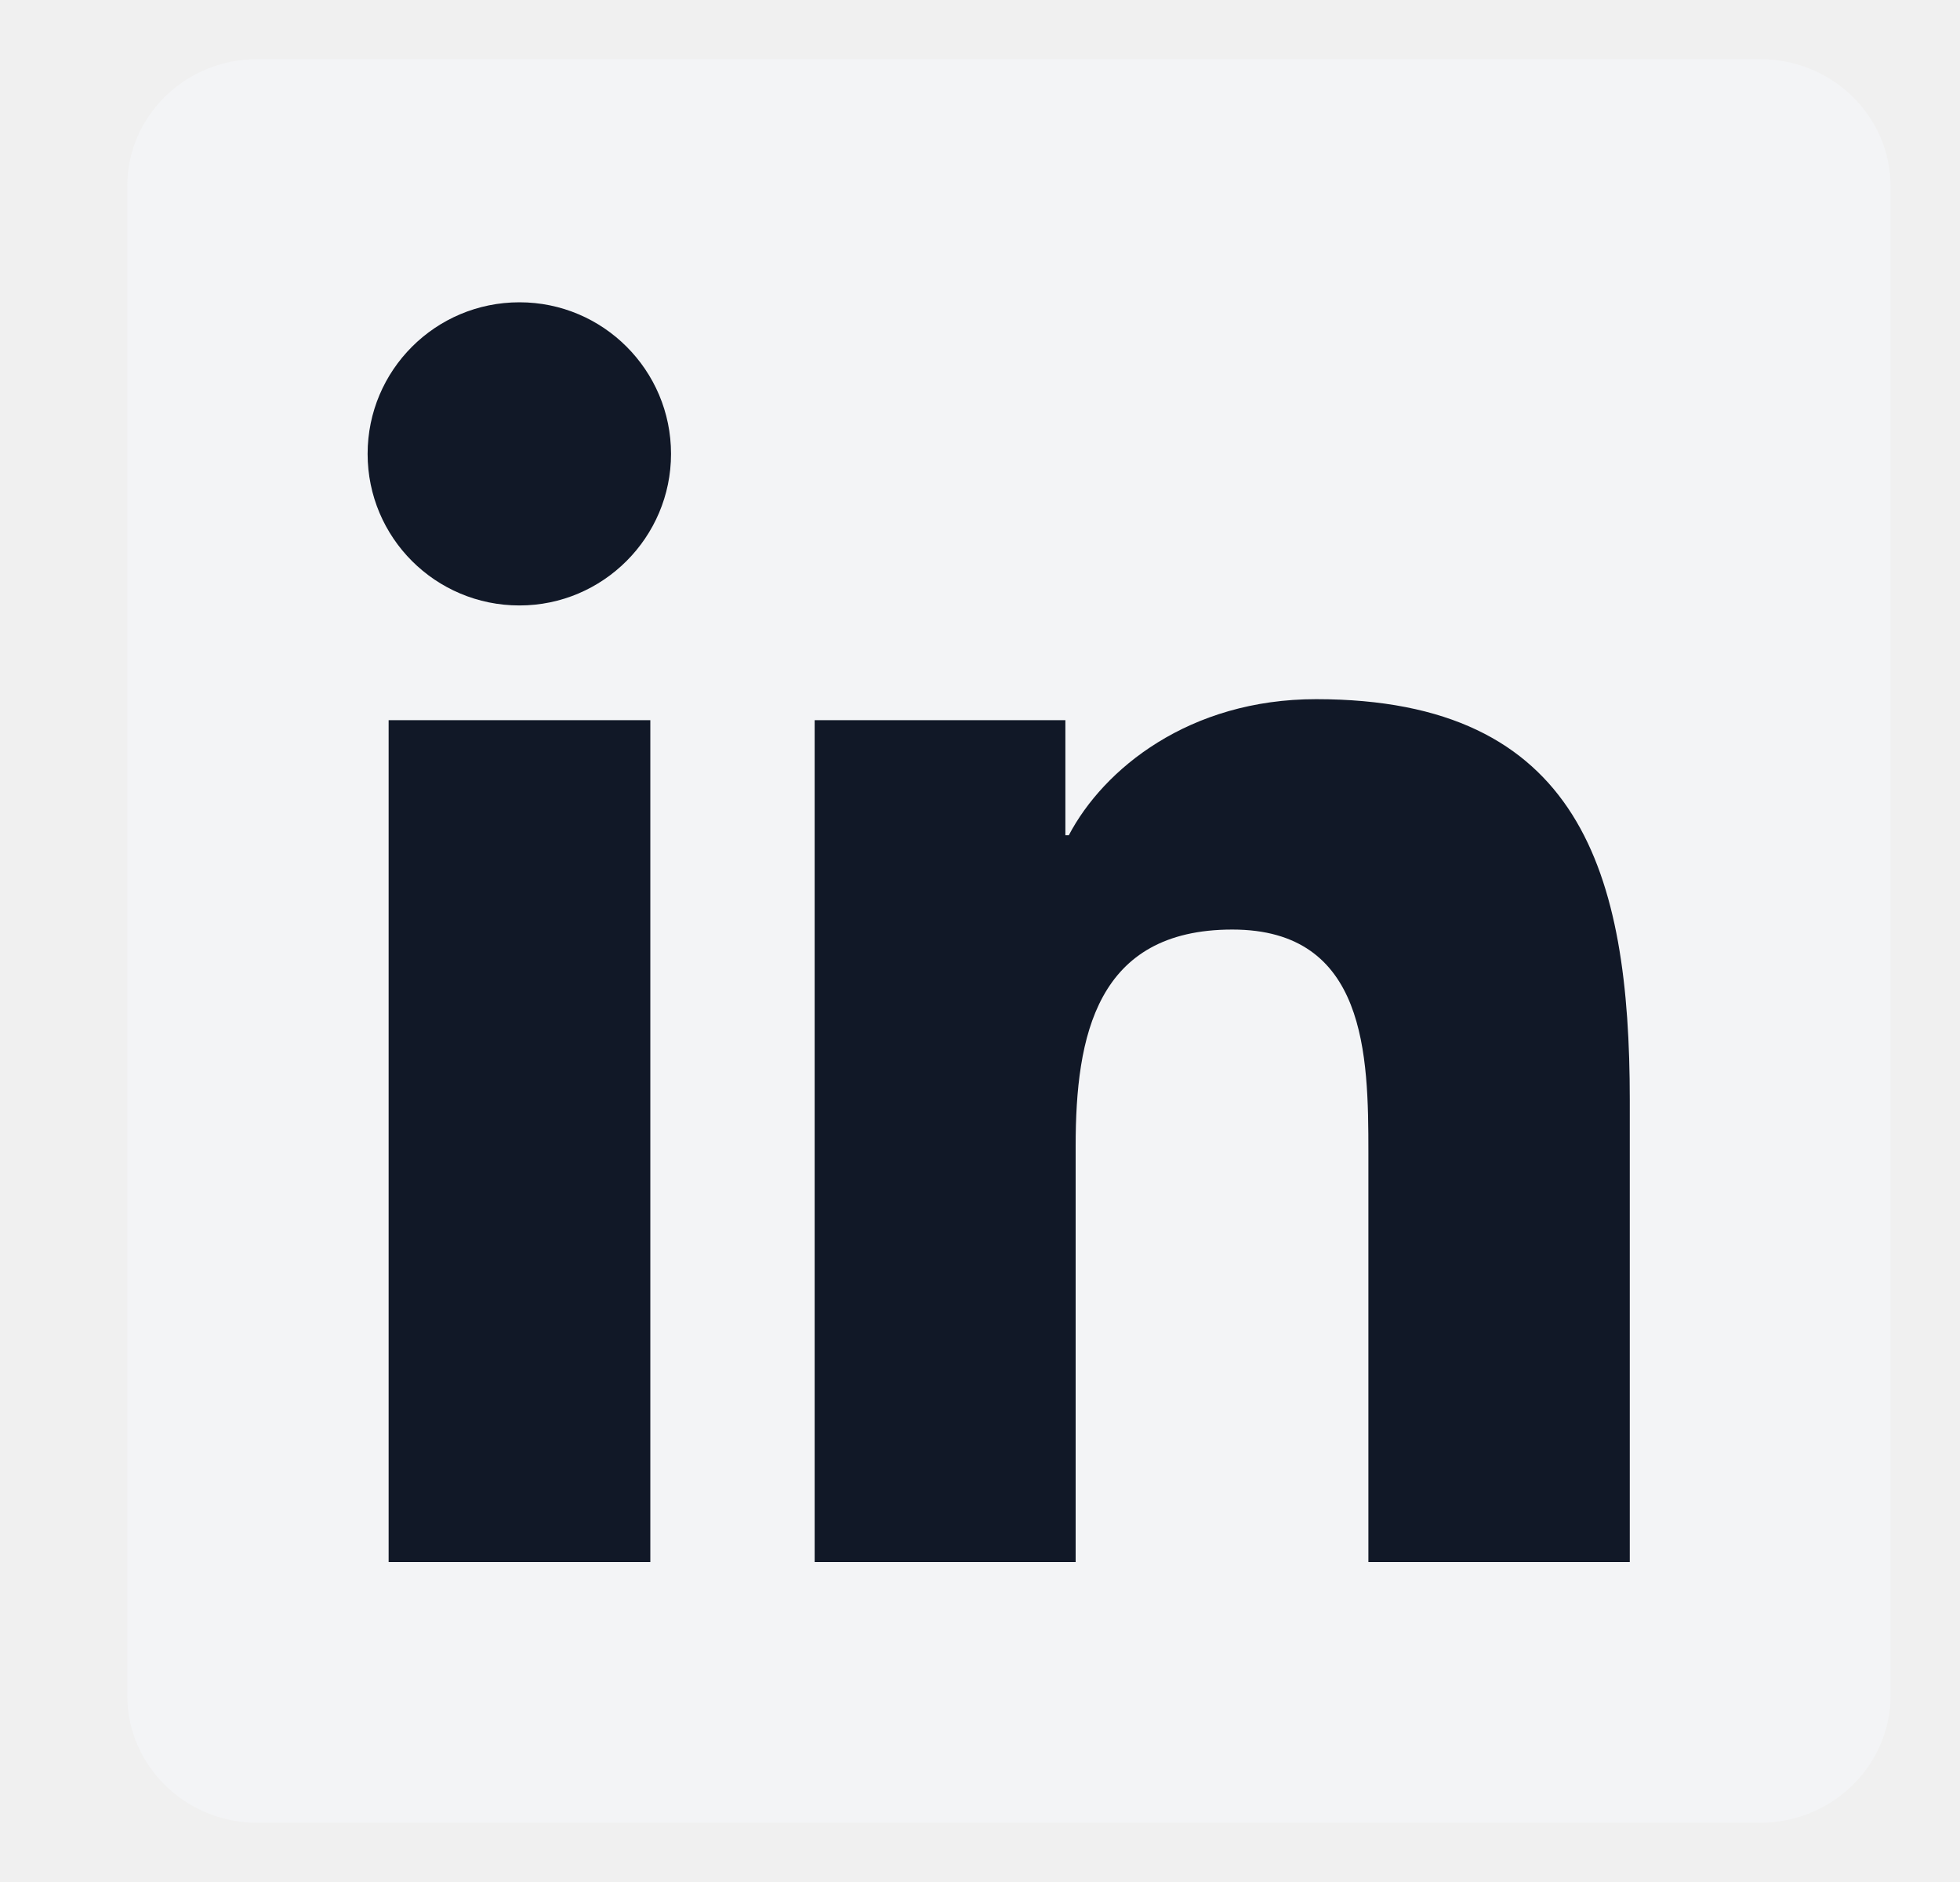
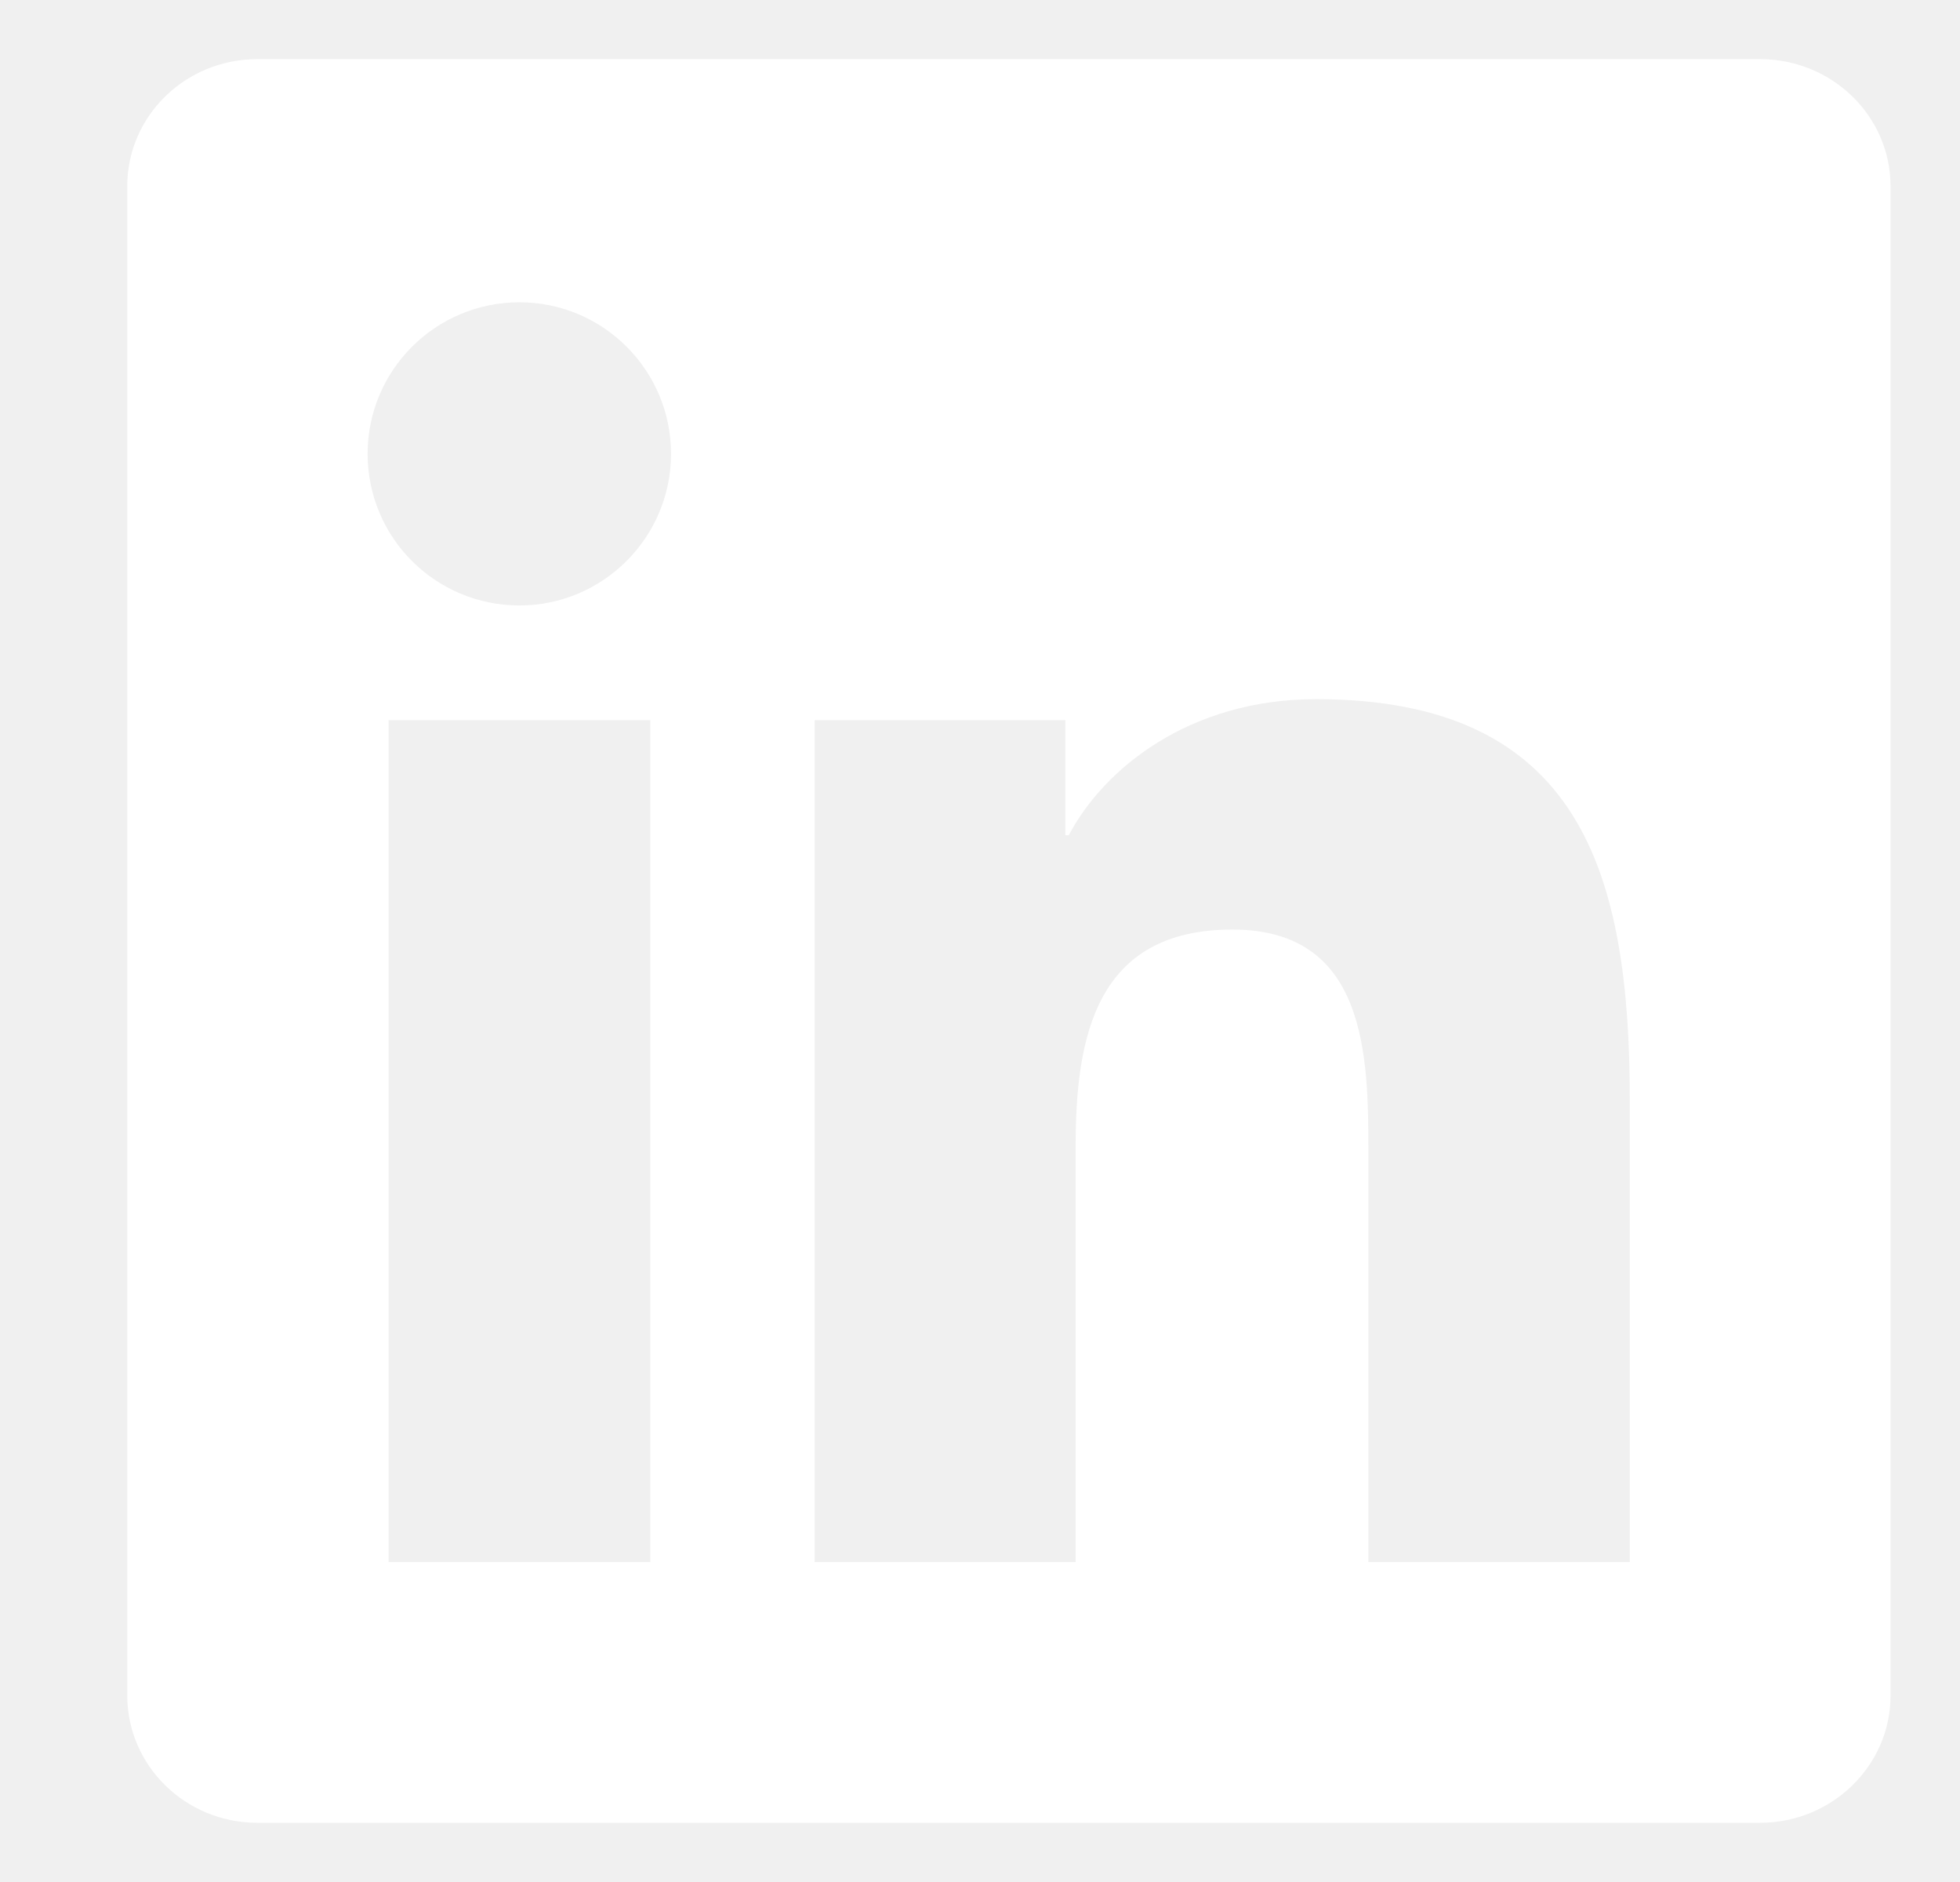
<svg xmlns="http://www.w3.org/2000/svg" width="25" height="24" viewBox="0 0 25 24" fill="none">
  <g clip-path="url(#clip0_2114_1073)">
-     <rect x="2.165" y="2.543" width="21.044" height="19.477" fill="#111827" />
-     <path d="M22.449 0.754H3.283C2.365 0.754 1.623 1.479 1.623 2.375V21.62C1.623 22.516 2.365 23.245 3.283 23.245H22.449C23.367 23.245 24.114 22.516 24.114 21.624V2.375C24.114 1.479 23.367 0.754 22.449 0.754ZM8.295 19.92H4.957V9.184H8.295V19.92ZM6.626 7.721C5.554 7.721 4.689 6.856 4.689 5.788C4.689 4.721 5.554 3.855 6.626 3.855C7.693 3.855 8.559 4.721 8.559 5.788C8.559 6.851 7.693 7.721 6.626 7.721ZM20.788 19.92H17.454V14.701C17.454 13.458 17.432 11.854 15.719 11.854C13.984 11.854 13.72 13.212 13.72 14.613V19.92H10.391V9.184H13.589V10.651H13.633C14.076 9.807 15.166 8.916 16.787 8.916C20.165 8.916 20.788 11.139 20.788 14.029V19.92V19.92Z" fill="#F3F4F6" />
+     <path d="M22.449 0.754H3.283C2.365 0.754 1.623 1.479 1.623 2.375V21.62C1.623 22.516 2.365 23.245 3.283 23.245H22.449C23.367 23.245 24.114 22.516 24.114 21.624V2.375C24.114 1.479 23.367 0.754 22.449 0.754ZM8.295 19.92H4.957V9.184H8.295V19.92ZM6.626 7.721C5.554 7.721 4.689 6.856 4.689 5.788C4.689 4.721 5.554 3.855 6.626 3.855C7.693 3.855 8.559 4.721 8.559 5.788C8.559 6.851 7.693 7.721 6.626 7.721ZM20.788 19.92H17.454V14.701C17.454 13.458 17.432 11.854 15.719 11.854C13.984 11.854 13.72 13.212 13.72 14.613V19.92H10.391V9.184H13.589V10.651H13.633C14.076 9.807 15.166 8.916 16.787 8.916C20.165 8.916 20.788 11.139 20.788 14.029V19.92V19.92Z" fill="white" />
  </g>
  <defs>
    <clipPath id="clip0_2114_1073">
      <rect width="24" height="24" fill="white" transform="translate(0.868164)" />
    </clipPath>
  </defs>
</svg>
